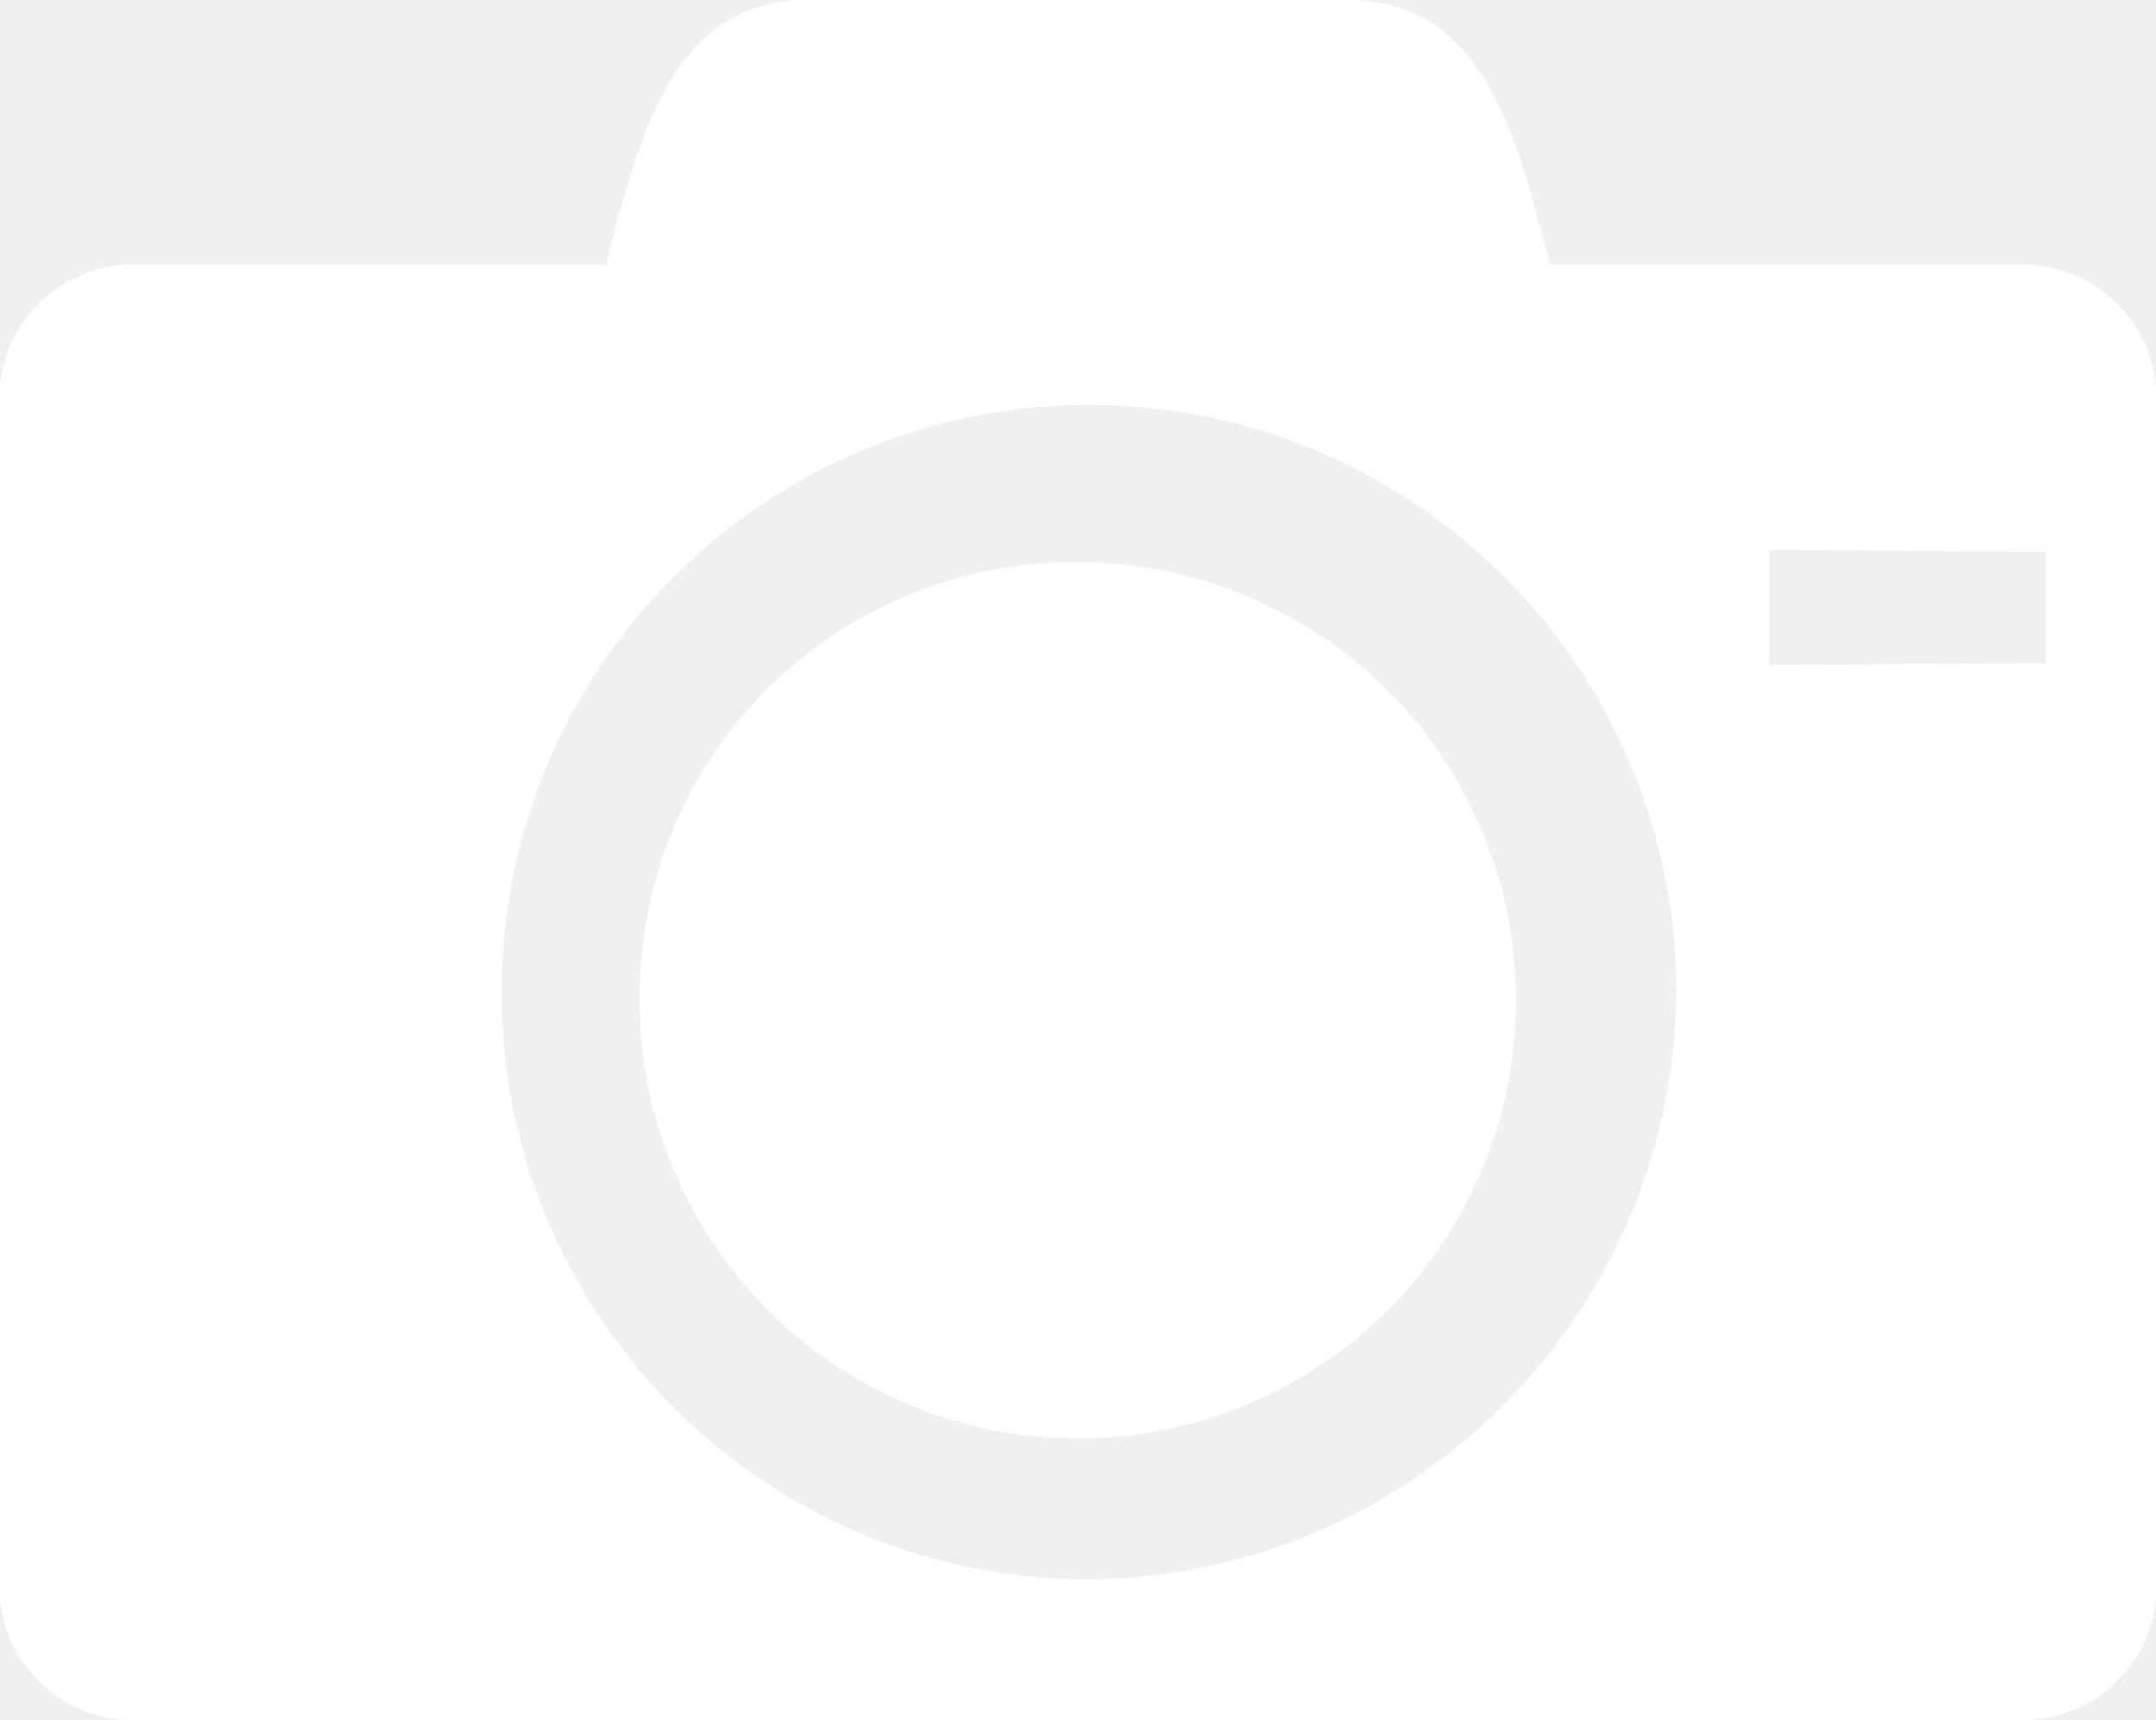
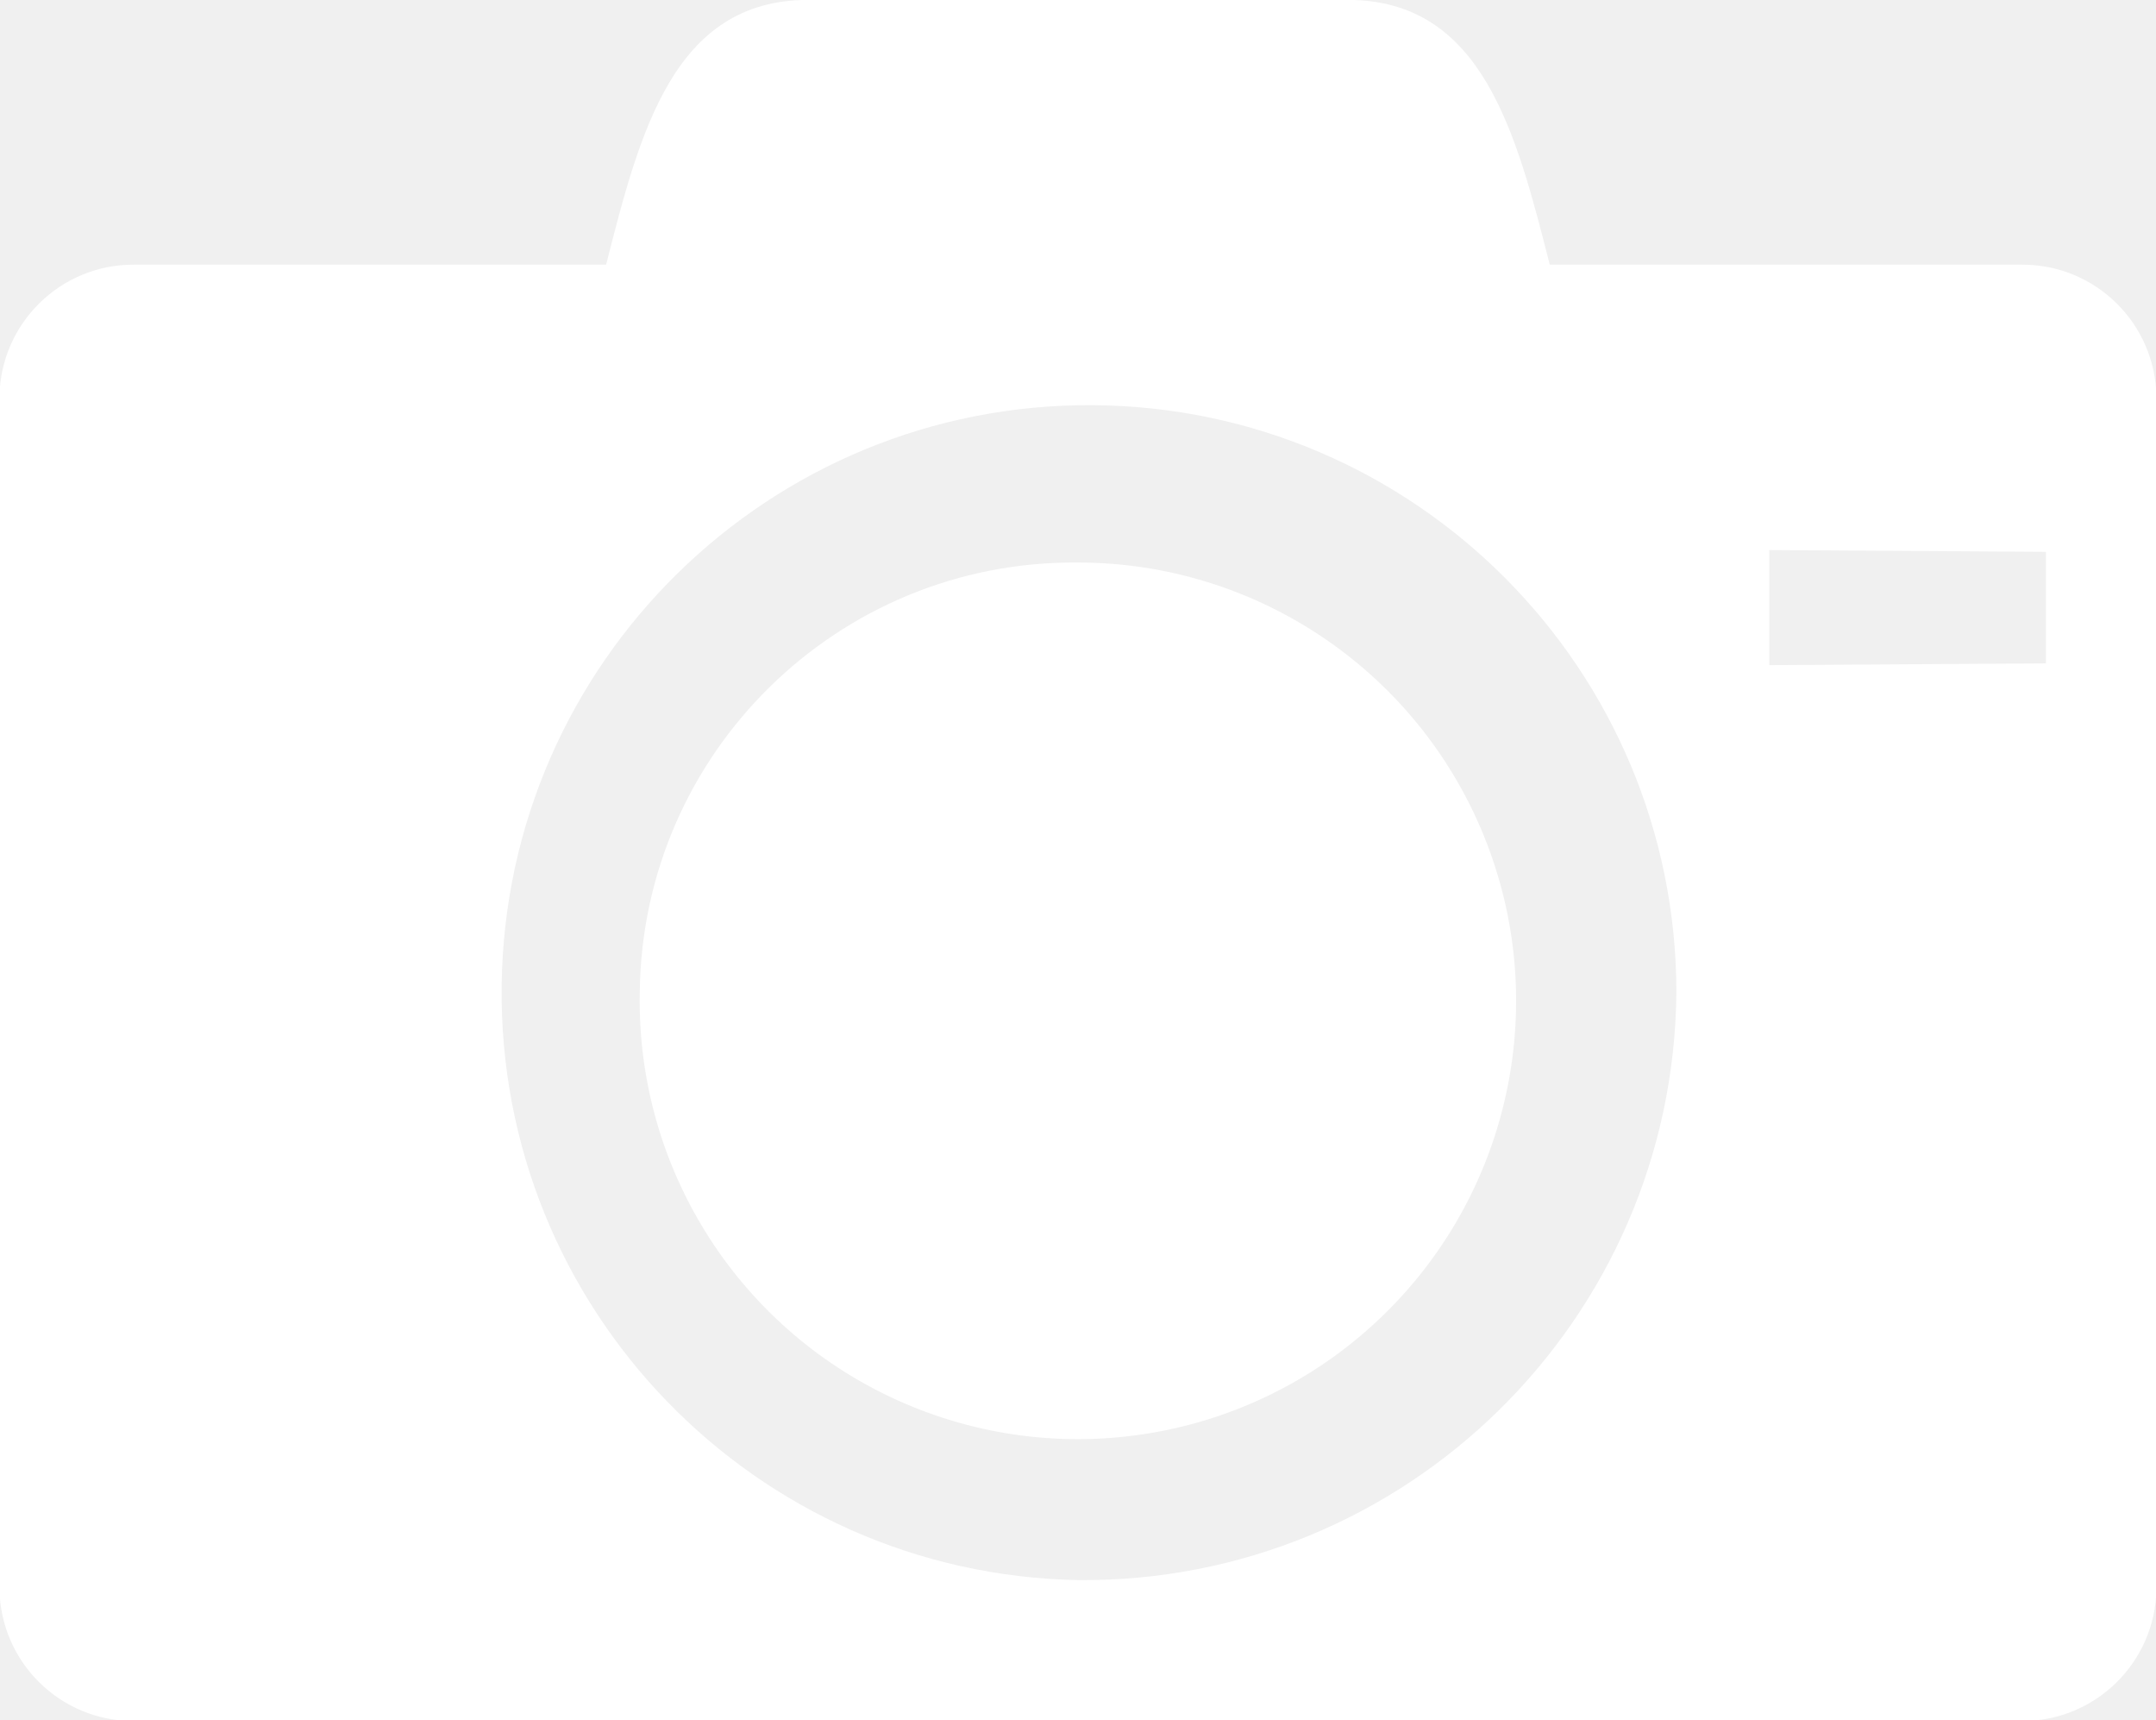
- <svg xmlns="http://www.w3.org/2000/svg" width="38.906" height="31.032" viewBox="0 0 38.906 31.032">
+ <svg xmlns="http://www.w3.org/2000/svg" width="38.907" height="31.031" viewBox="0 0 38.907 31.031">
  <defs>
    <style>
      .cls-1 {
        fill: #fff;
        fill-rule: evenodd;
      }
    </style>
  </defs>
-   <path id="Icon" class="cls-1" d="M802.607,362.941a7.908,7.908,0,1,0,7.907-7.761,7.837,7.837,0,0,0-7.907,7.761m24.937-13.135h-8.515c-0.608-2.389-1.216-4.777-3.649-4.777h-9.731c-2.433,0-3.042,2.388-3.649,4.777h-8.516a2.418,2.418,0,0,0-2.432,2.388v21.5a2.419,2.419,0,0,0,2.432,2.388h34.06a2.42,2.42,0,0,0,2.433-2.388v-21.5a2.419,2.419,0,0,0-2.433-2.388m-17.03,23.733a10.6,10.6,0,1,1,10.8-10.6,10.7,10.7,0,0,1-10.8,10.6M827.982,357l-4.991.031v-2.076l4.991,0.032V357Z" transform="translate(-791.063 -345.031)" />
+   <path id="Icon" class="cls-1" d="M802.607,362.941a7.908,7.908,0,1,0,7.907-7.761,7.837,7.837,0,0,0-7.907,7.761m24.937-13.135h-8.515c-0.608-2.389-1.216-4.777-3.649-4.777h-9.731c-2.433,0-3.042,2.388-3.649,4.777h-8.516a2.418,2.418,0,0,0-2.432,2.388v21.5a2.419,2.419,0,0,0,2.432,2.388h34.06a2.42,2.42,0,0,0,2.433-2.388v-21.5a2.419,2.419,0,0,0-2.433-2.388m-17.03,23.733a10.6,10.6,0,1,1,10.8-10.6,10.7,10.7,0,0,1-10.8,10.6M827.982,357l-4.991.031v-2.076l4.991,0.032V357Z" transform="translate(-791.062 -345.031)" />
</svg>
